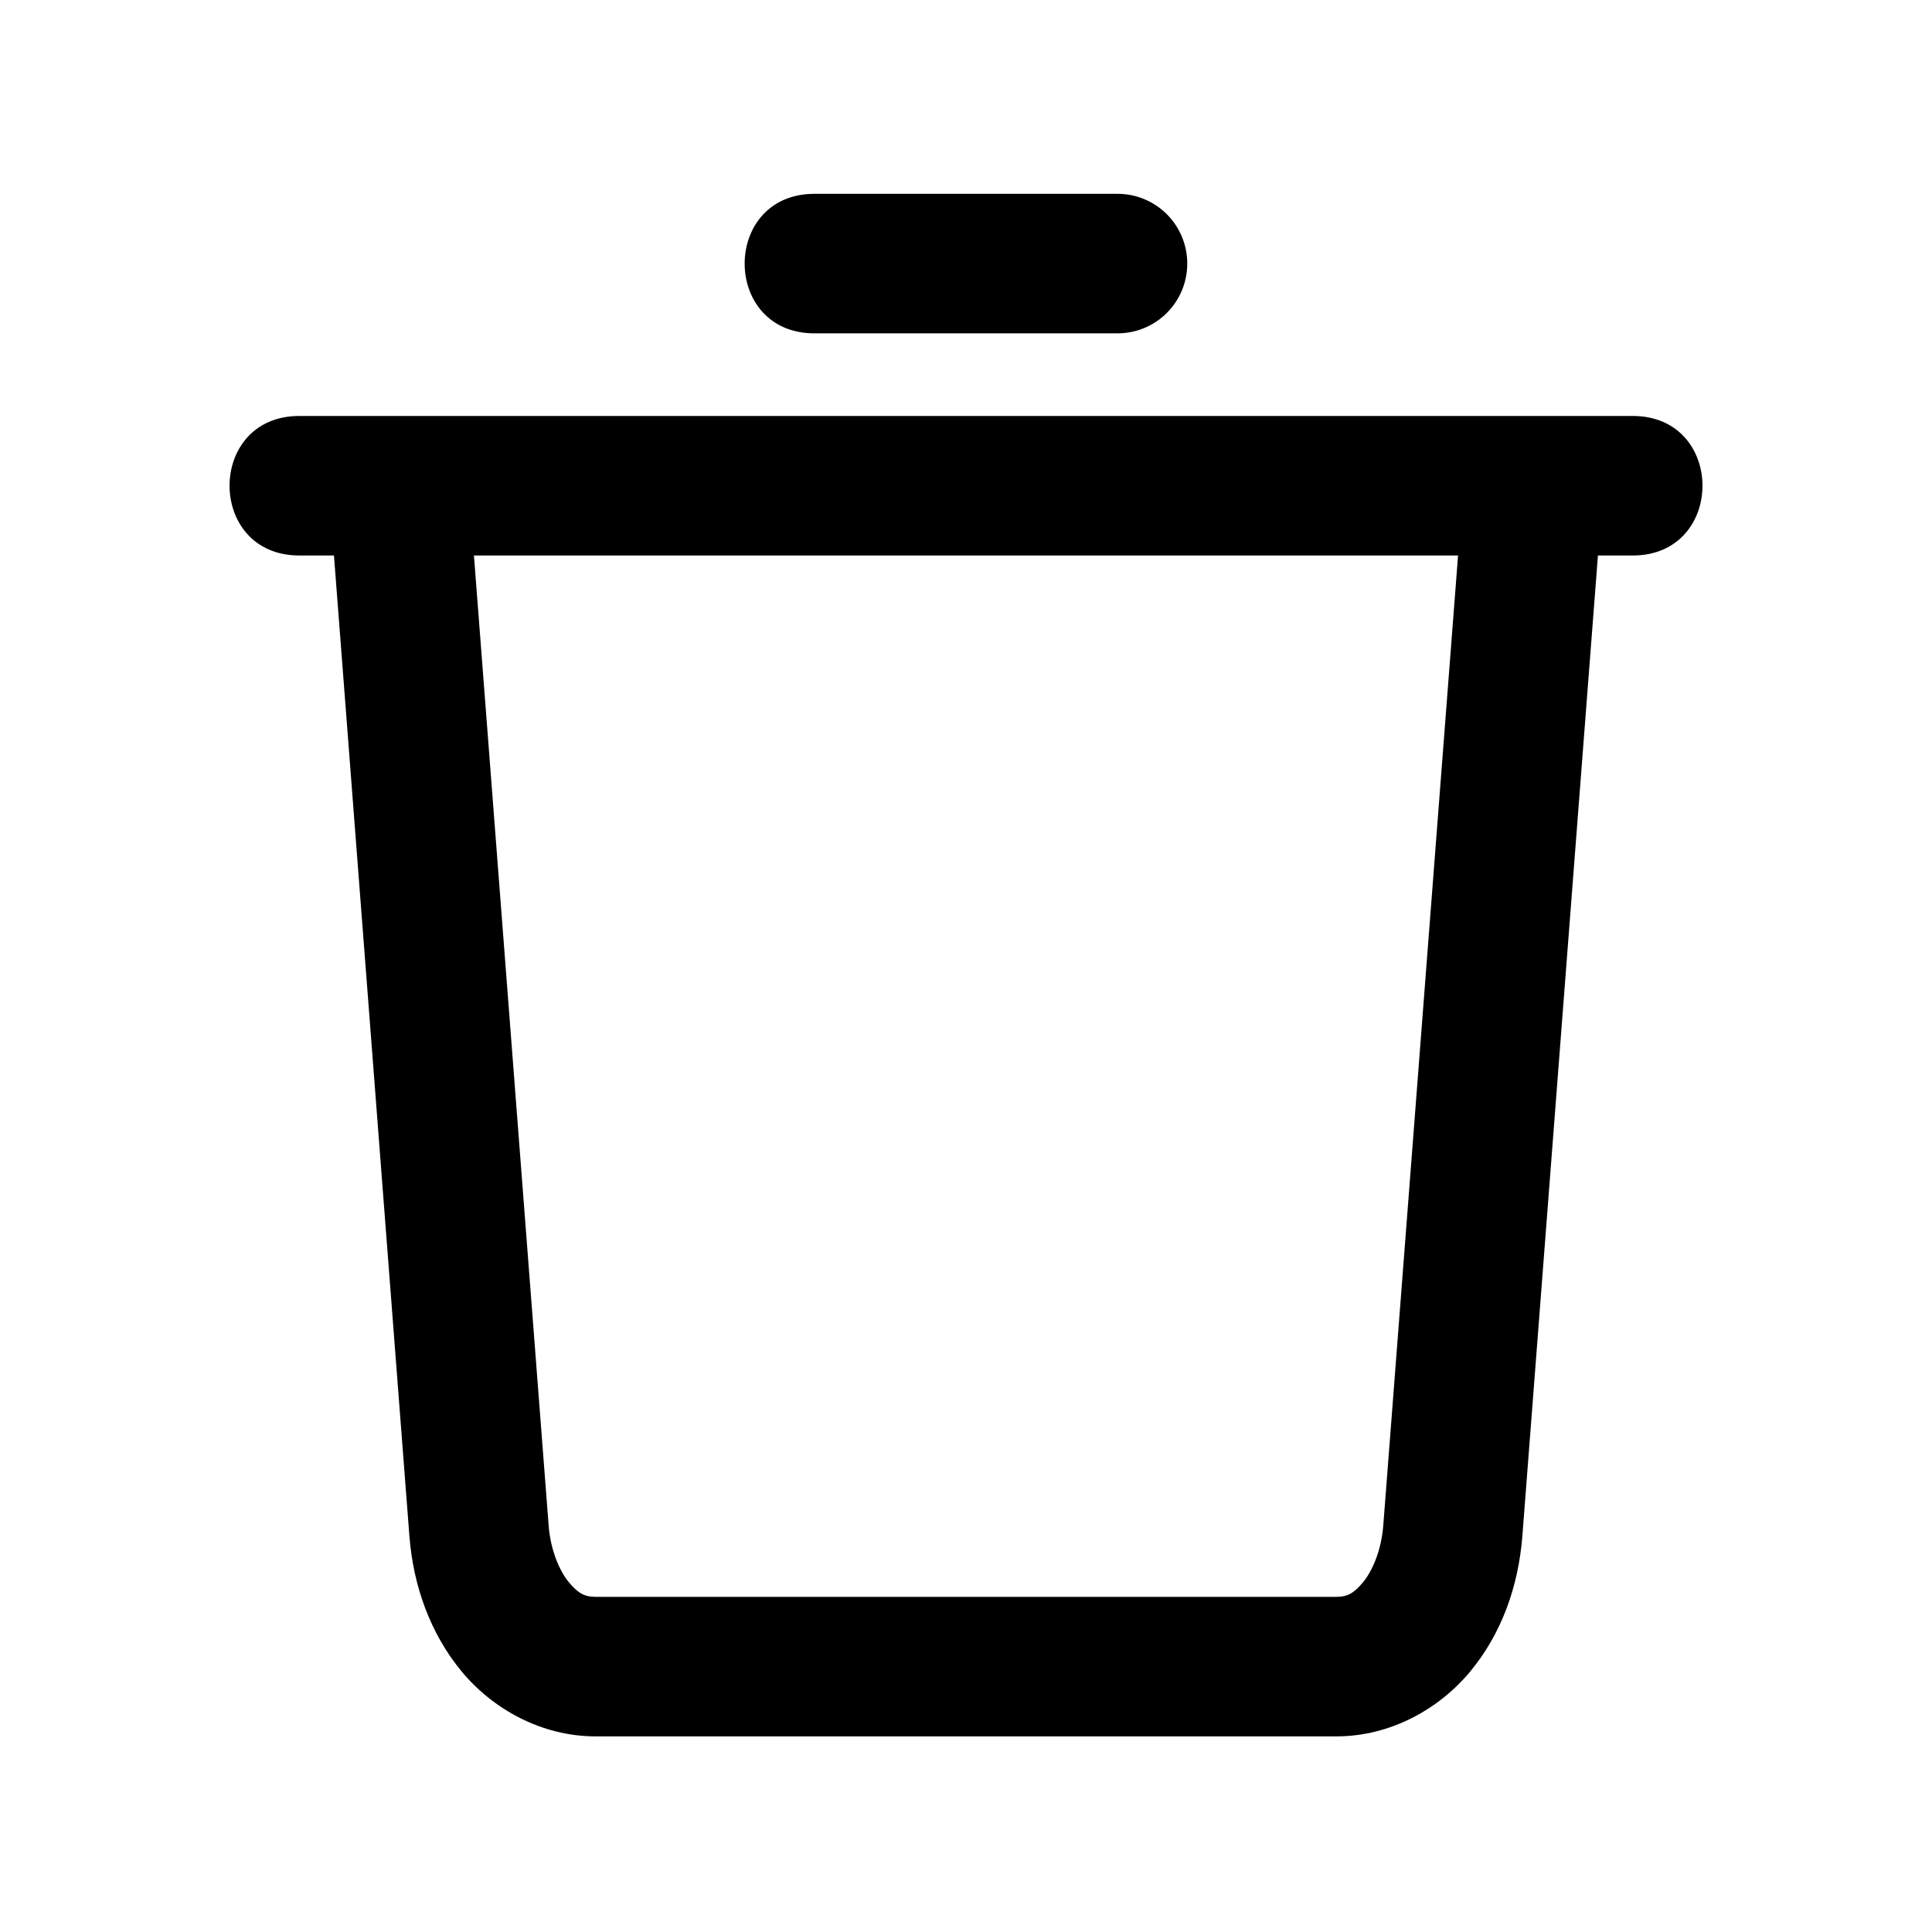
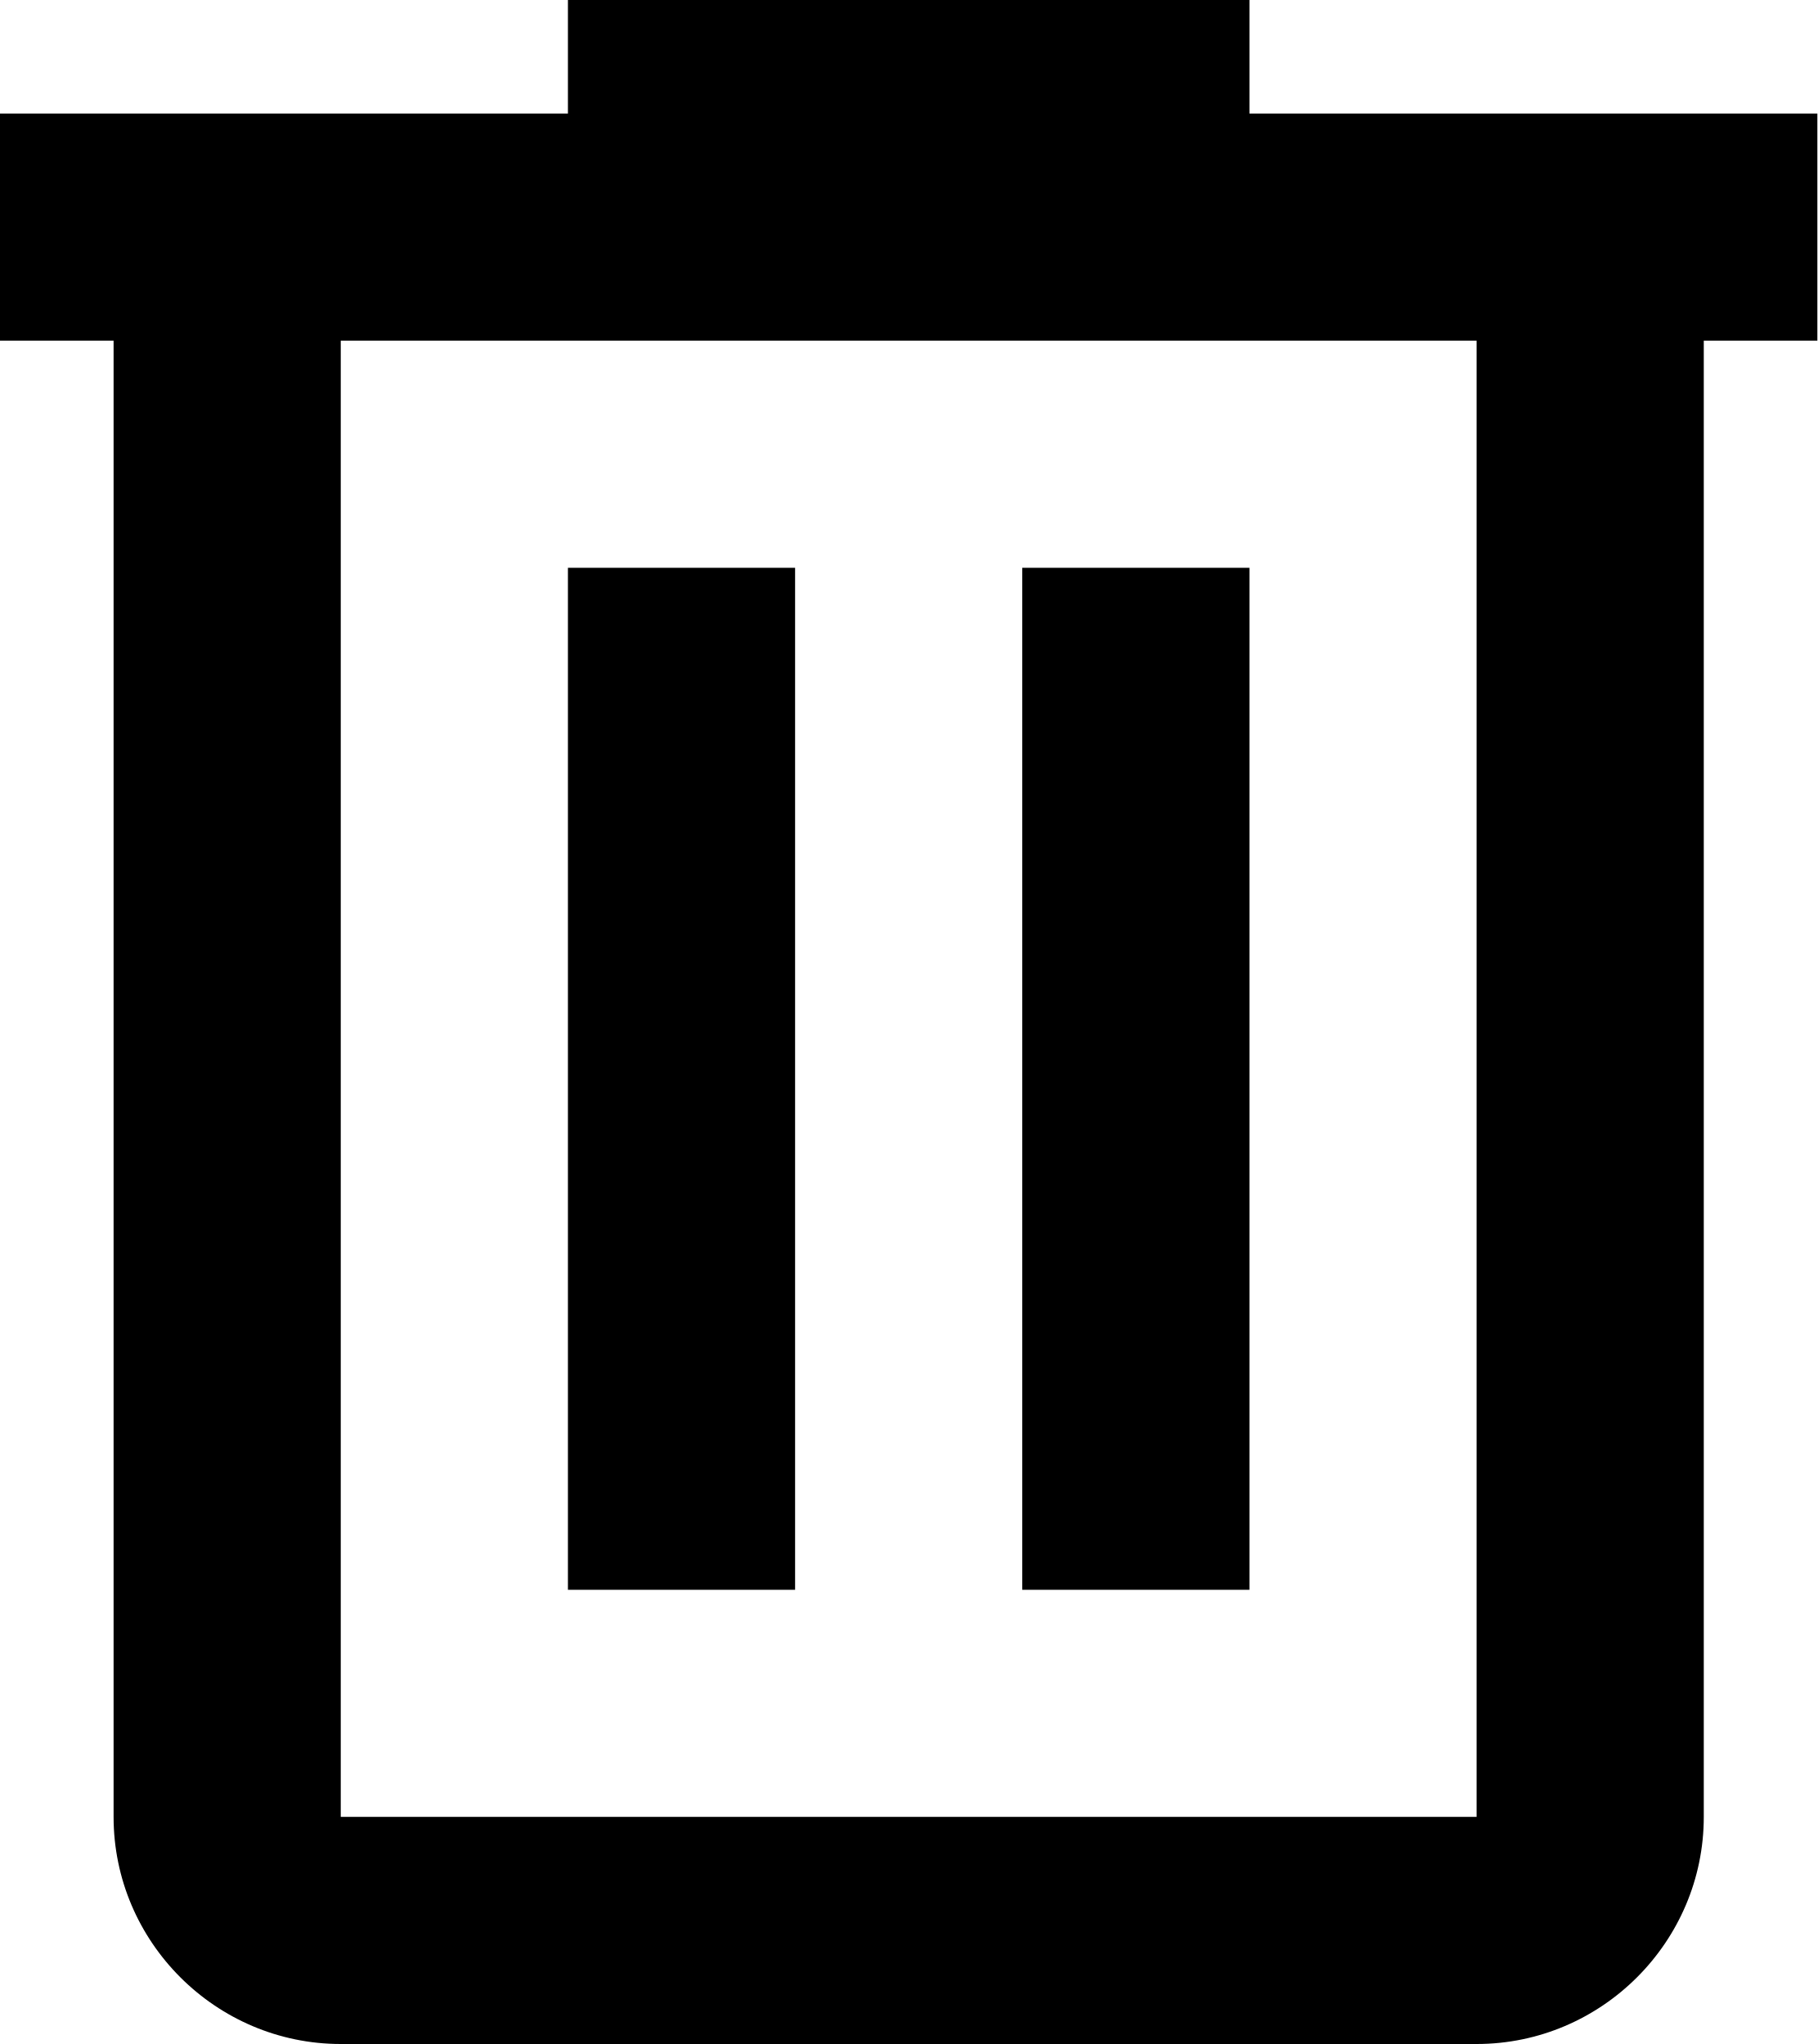
- <svg xmlns="http://www.w3.org/2000/svg" viewBox="0 0 90 90" xmlSpace="preserve" role="img">
-   <path d="M22.078 25.877h45.844l-3.484 45.188c-.089 1.15-.505 2.115-.948 2.65-.442.533-.756.672-1.239.672H27.745c-.484 0-.796-.139-1.239-.672-.443-.535-.86-1.5-.948-2.65zm-8.135-6.5c-4.333 0-4.333 6.5 0 6.5h1.614l3.515 45.684c.183 2.338.98 4.539 2.428 6.297 1.452 1.754 3.724 3.029 6.244 3.029H62.25c2.526 0 4.792-1.275 6.245-3.029 1.453-1.758 2.238-3.959 2.422-6.297l3.521-45.684h1.62c4.334 0 4.334-6.5 0-6.5z" />
-   <path d="M37.943 9.029c-4.339 0-4.339 6.5 0 6.5h14.114a3.248 3.248 0 0 0 3.25-3.252 3.246 3.246 0 0 0-3.25-3.248z" />
+ <svg xmlns="http://www.w3.org/2000/svg" width="16" height="18" viewBox="0 0 16 18" fill="black">
+   <path d="M11 1V0H5V1H0V3H1V16C1 17.1 1.9 18 3 18H13C14.1 18 15 17.1 15 16V3H16V1H11ZM13 16H3V3H13V16ZM5 5H7V14H5V5ZM9 5H11V14H9V5Z" />
</svg>
